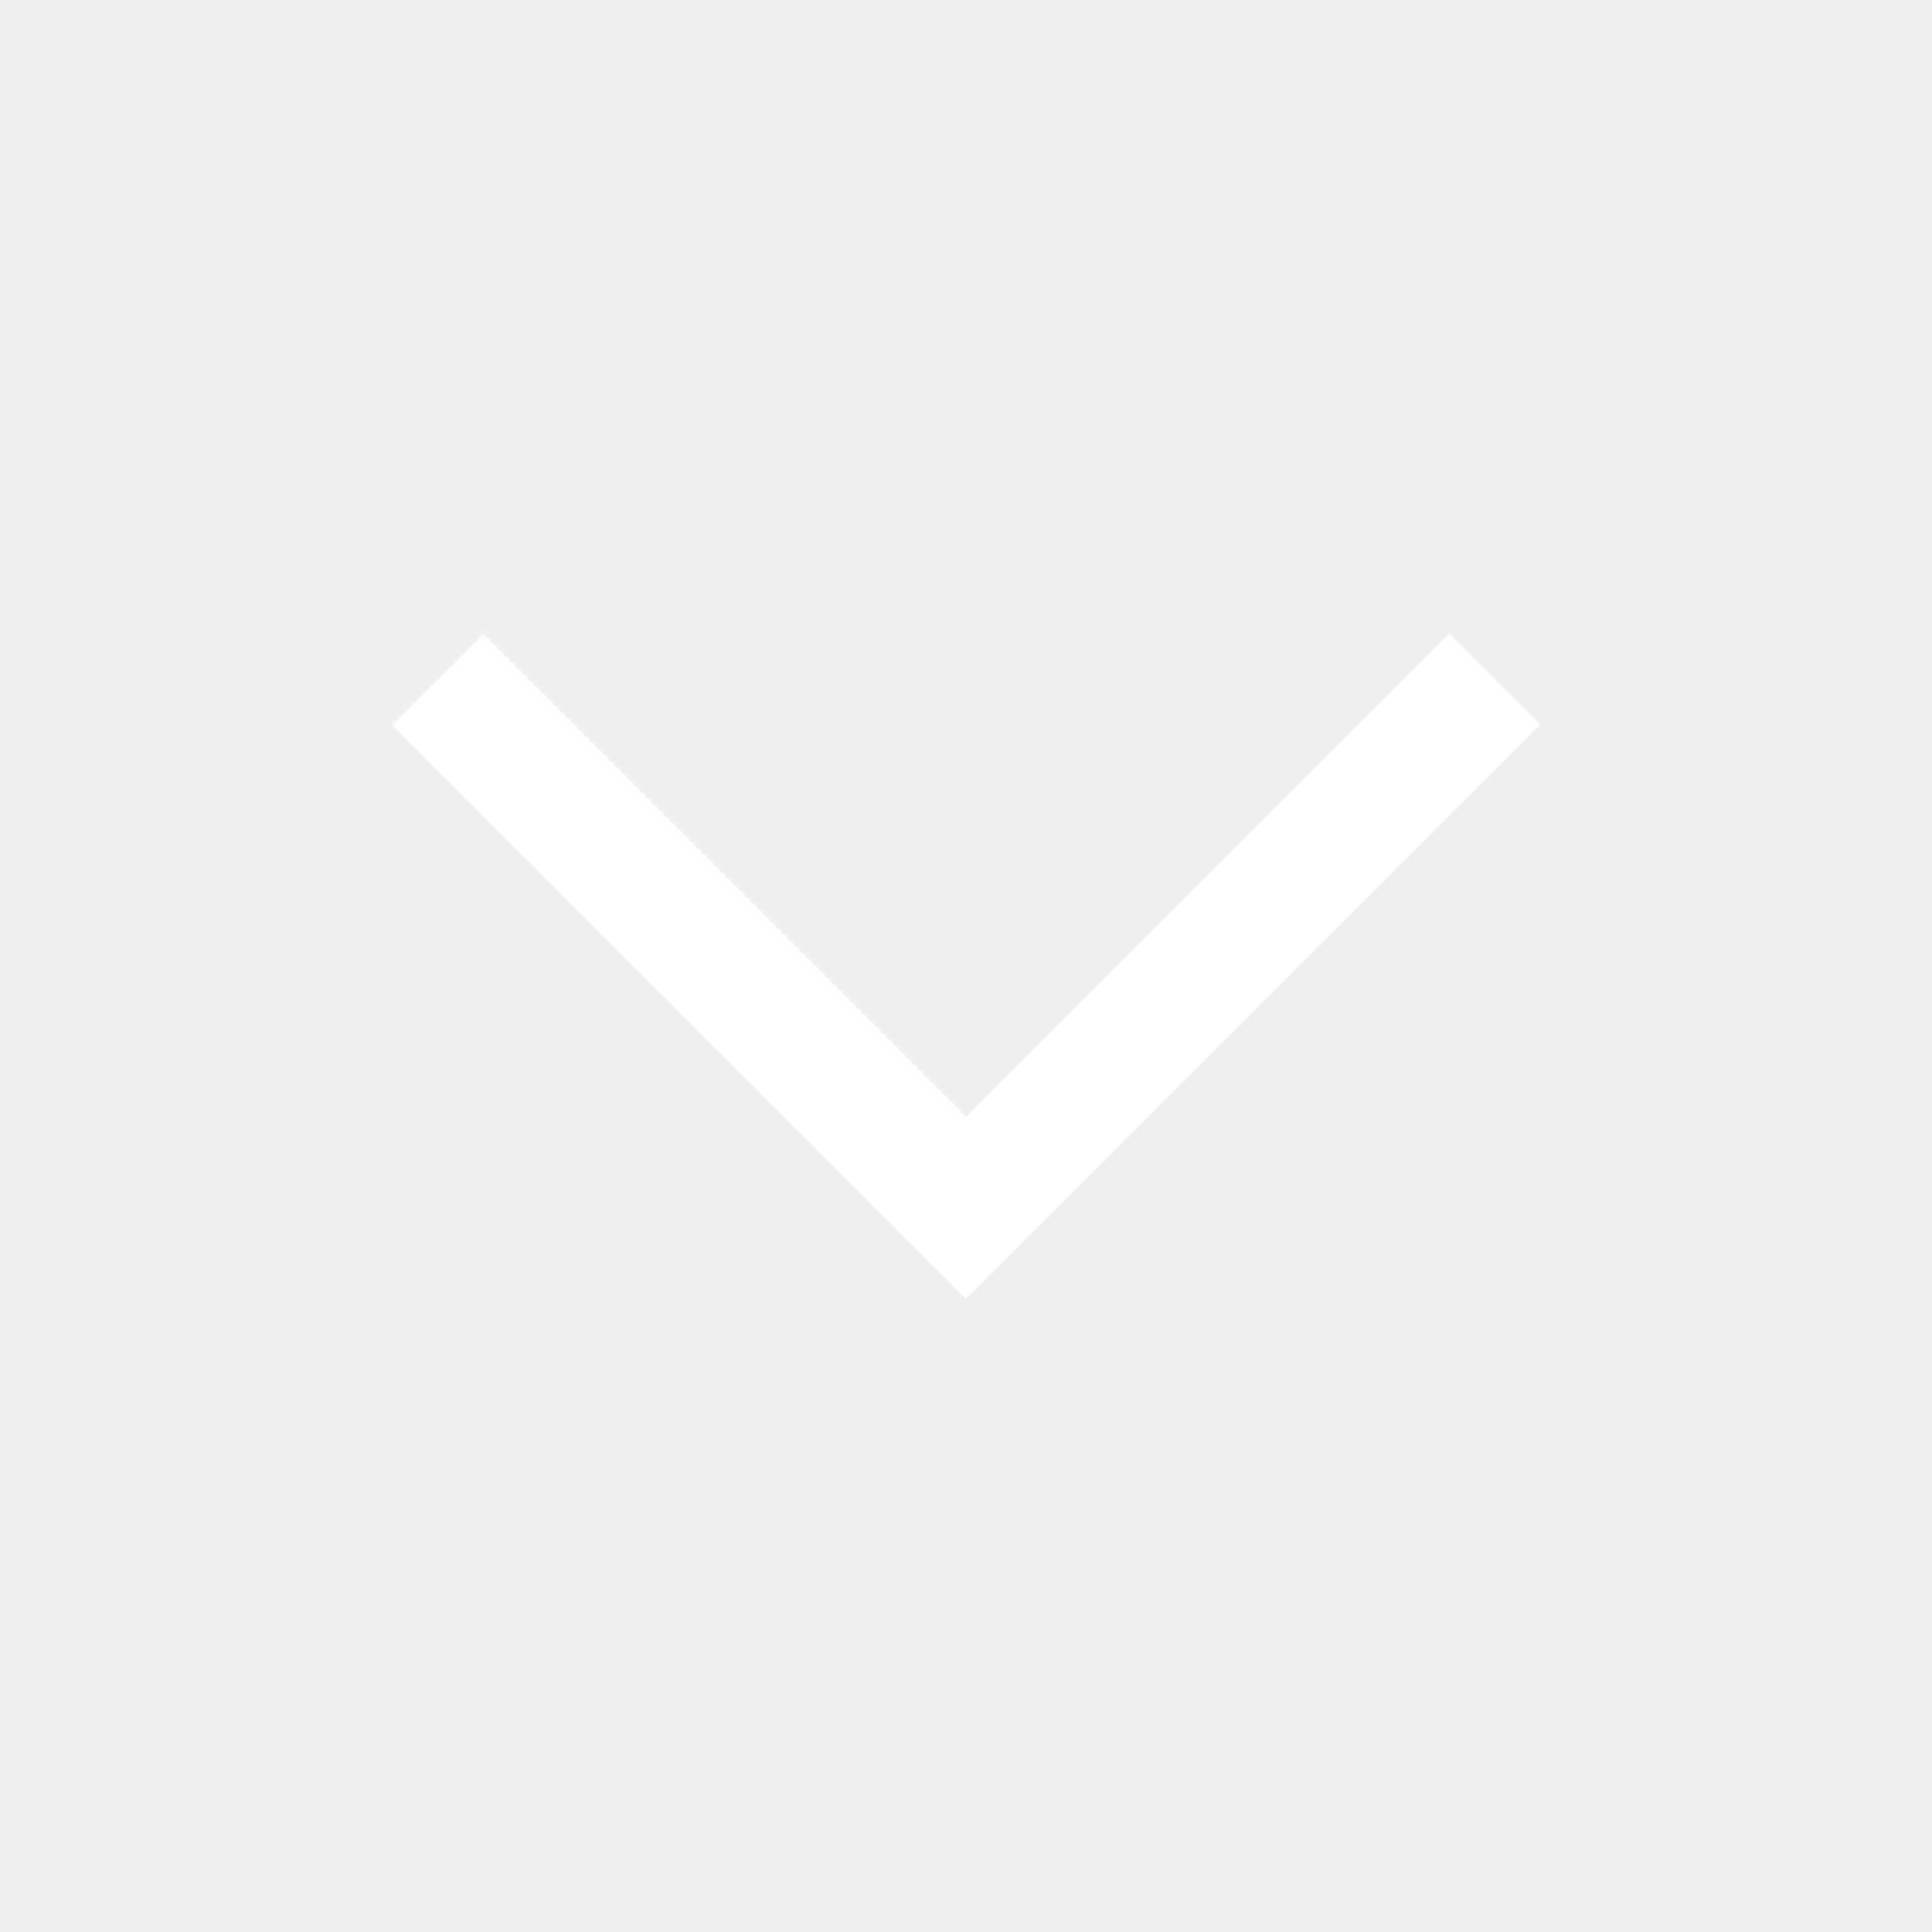
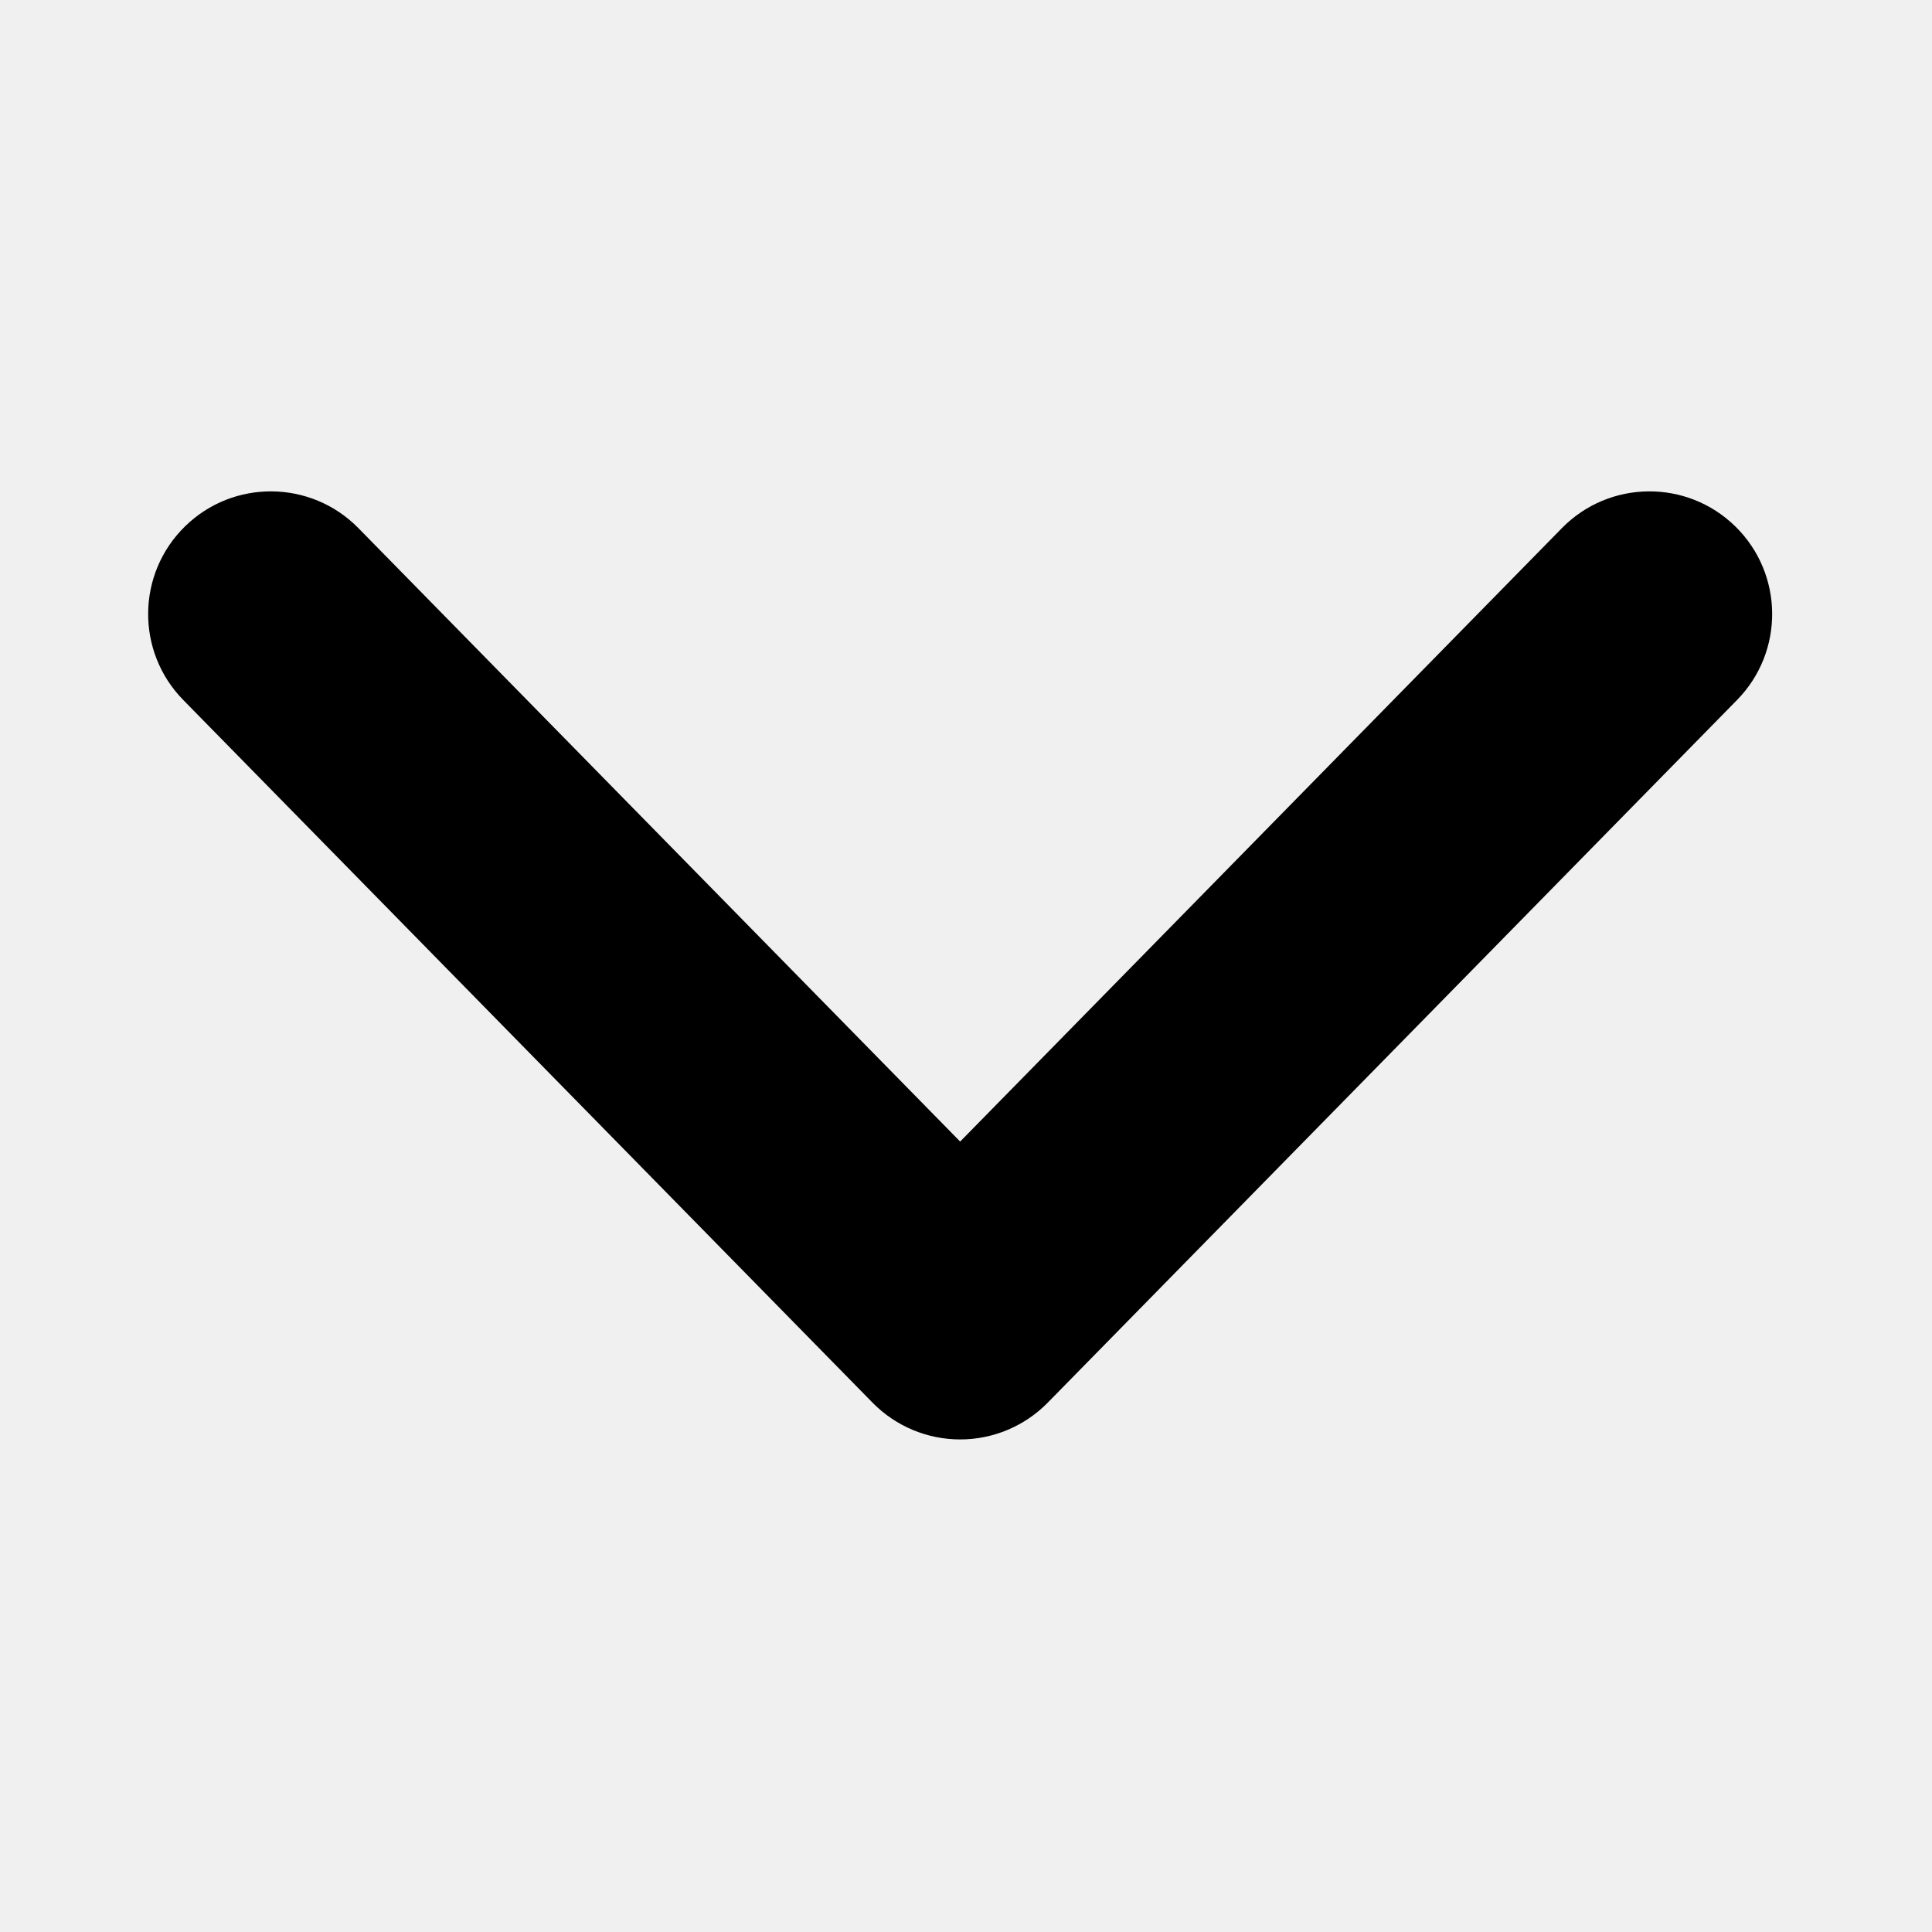
- <svg xmlns="http://www.w3.org/2000/svg" t="1519997099023" class="icon" style="" viewBox="0 0 1024 1024" version="1.1" p-id="1192" width="200" height="200">
+ <svg xmlns="http://www.w3.org/2000/svg" t="1521620162720" class="icon" style="" viewBox="0 0 1024 1024" version="1.1" p-id="2191" width="200" height="200">
  <defs>
    <style type="text/css" />
  </defs>
-   <path d="M207.826 384.273l48.265-48.287 303.969 303.969-48.287 48.242z" p-id="1193" fill="#ffffff" />
-   <path d="M464.1 639.727l303.946-303.946 48.287 48.265-303.969 303.969z" p-id="1194" fill="#ffffff" />
+   <path d="M508.893 762.932a65.039 65.039 0 0 1-46.421-19.486L97.126 371.004c-25.143-25.634-24.753-66.817 0.881-91.96 25.649-25.165 66.81-24.746 91.96 0.881l318.933 325.125 318.933-325.125a65.025 65.025 0 0 1 92.841 91.078L555.314 743.446a65.025 65.025 0 0 1-46.421 19.486z" fill="" p-id="2192" />
</svg>
